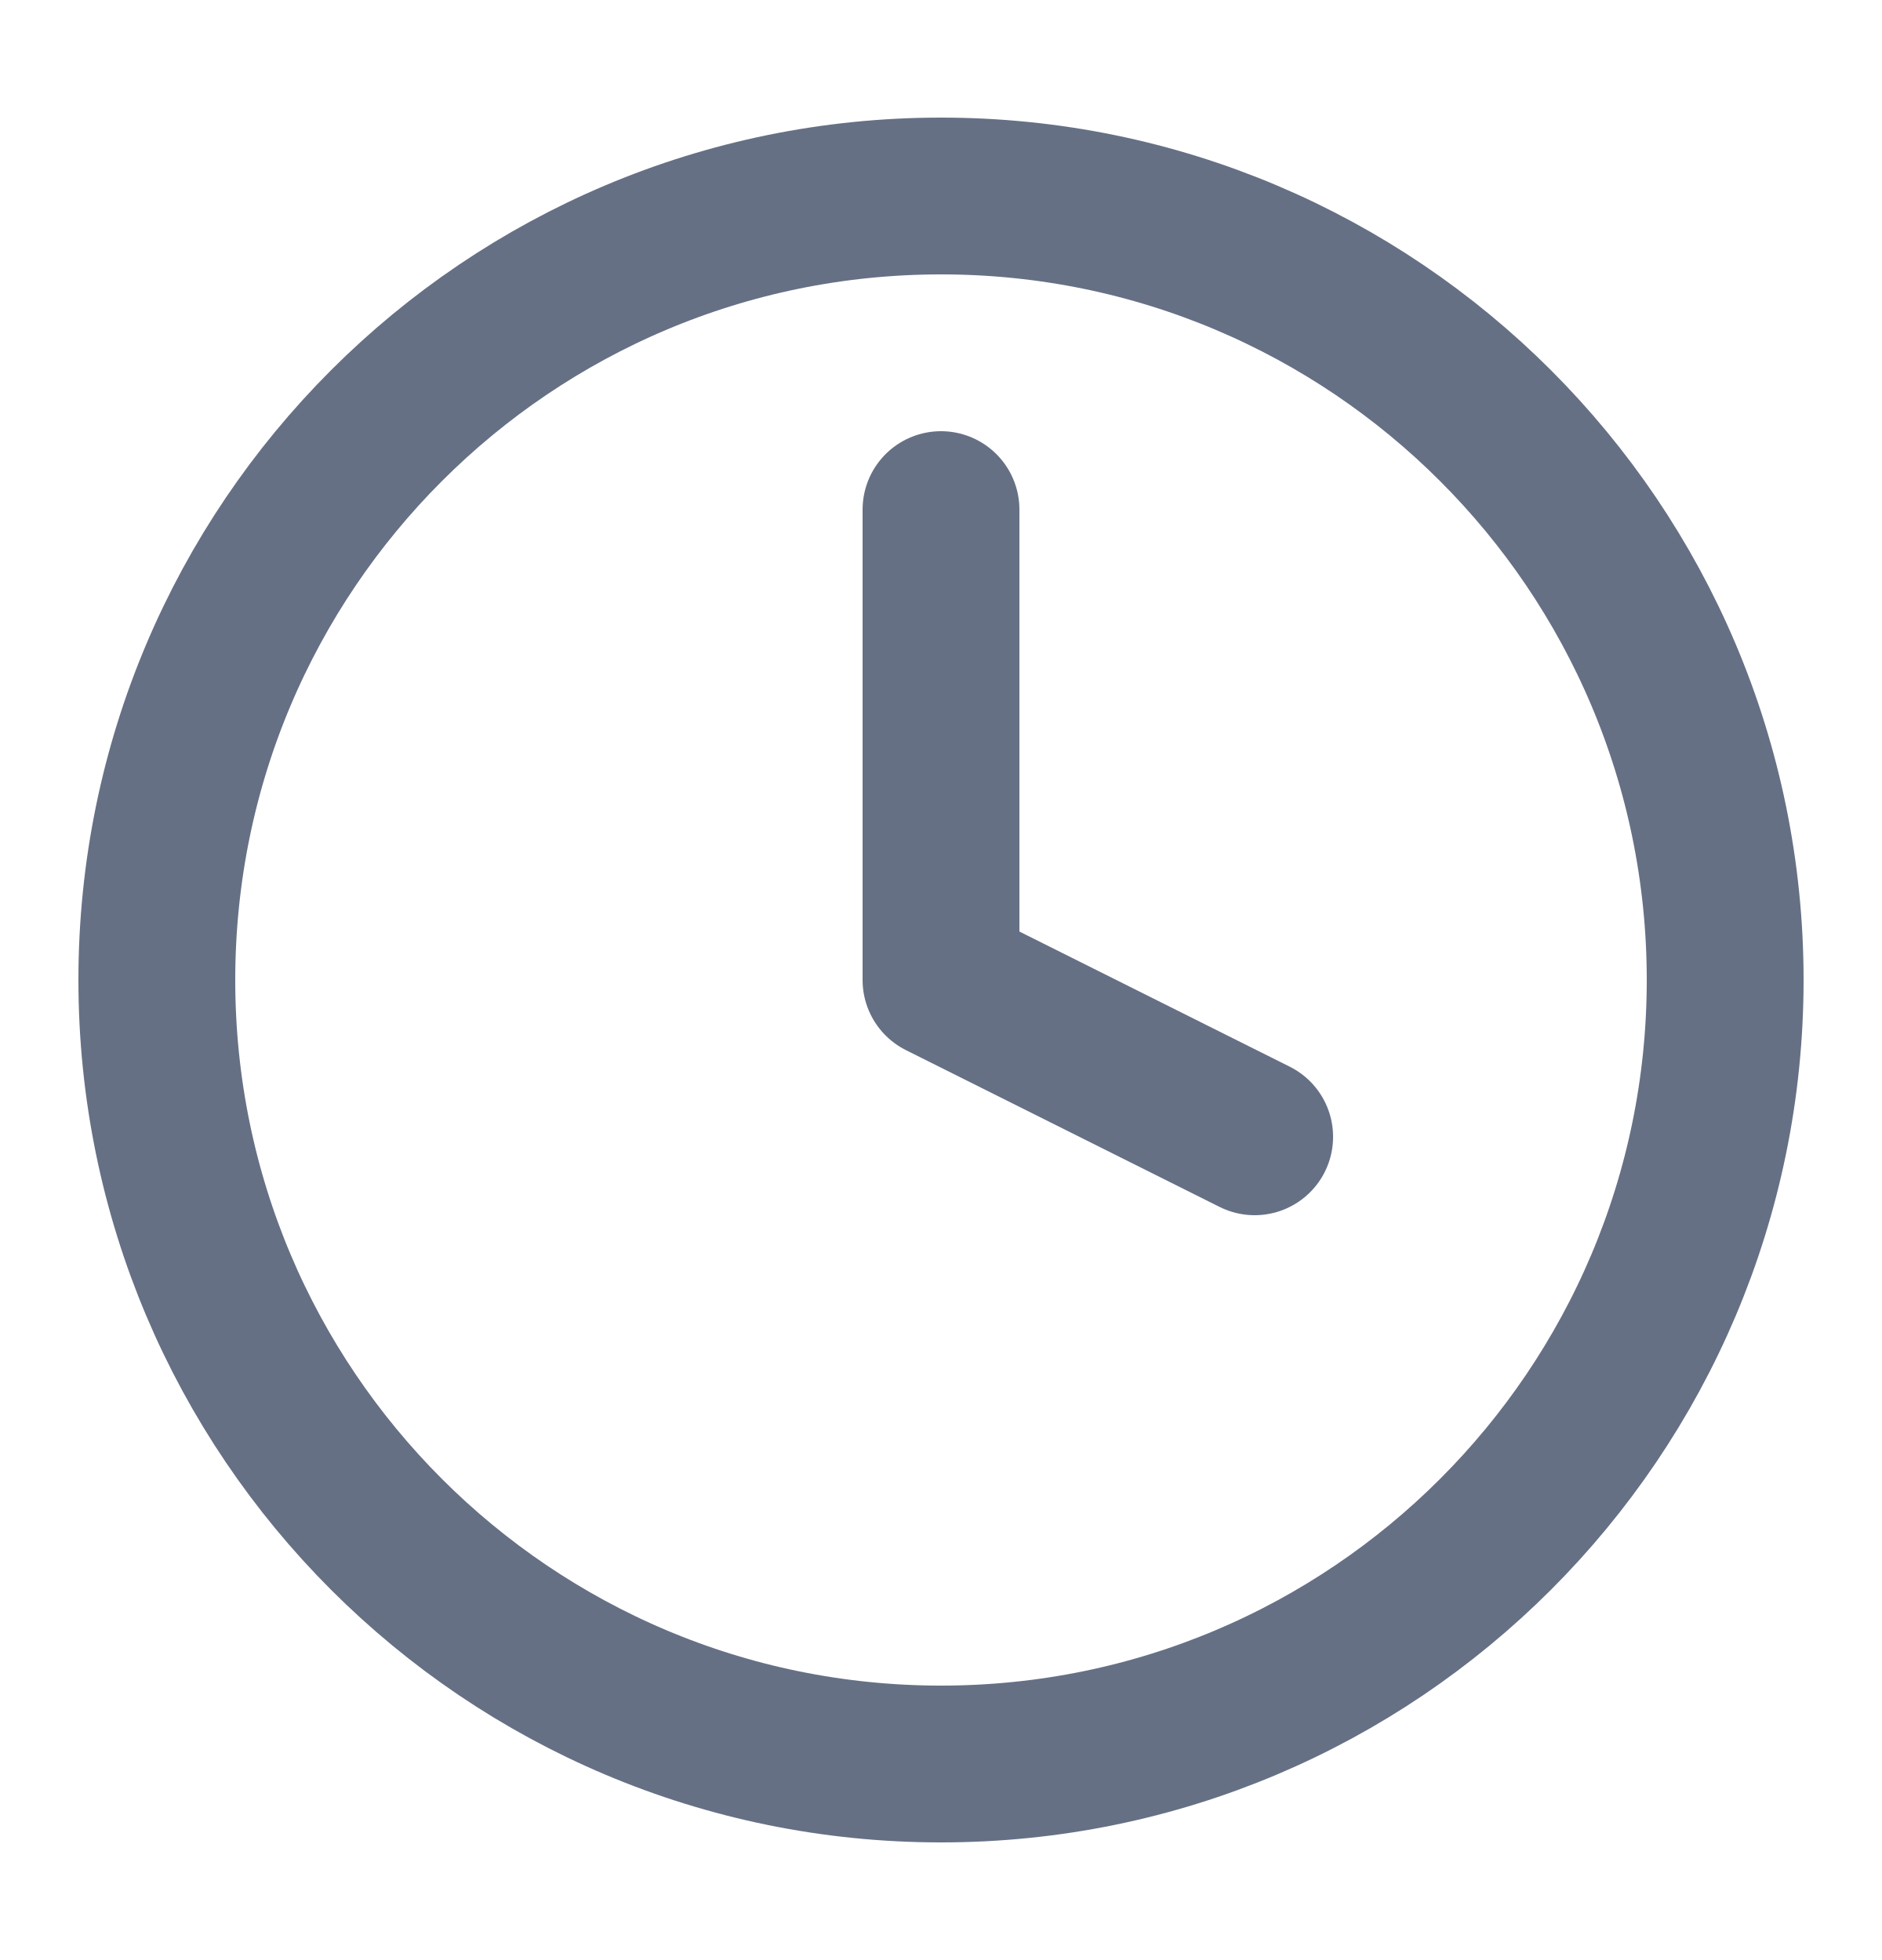
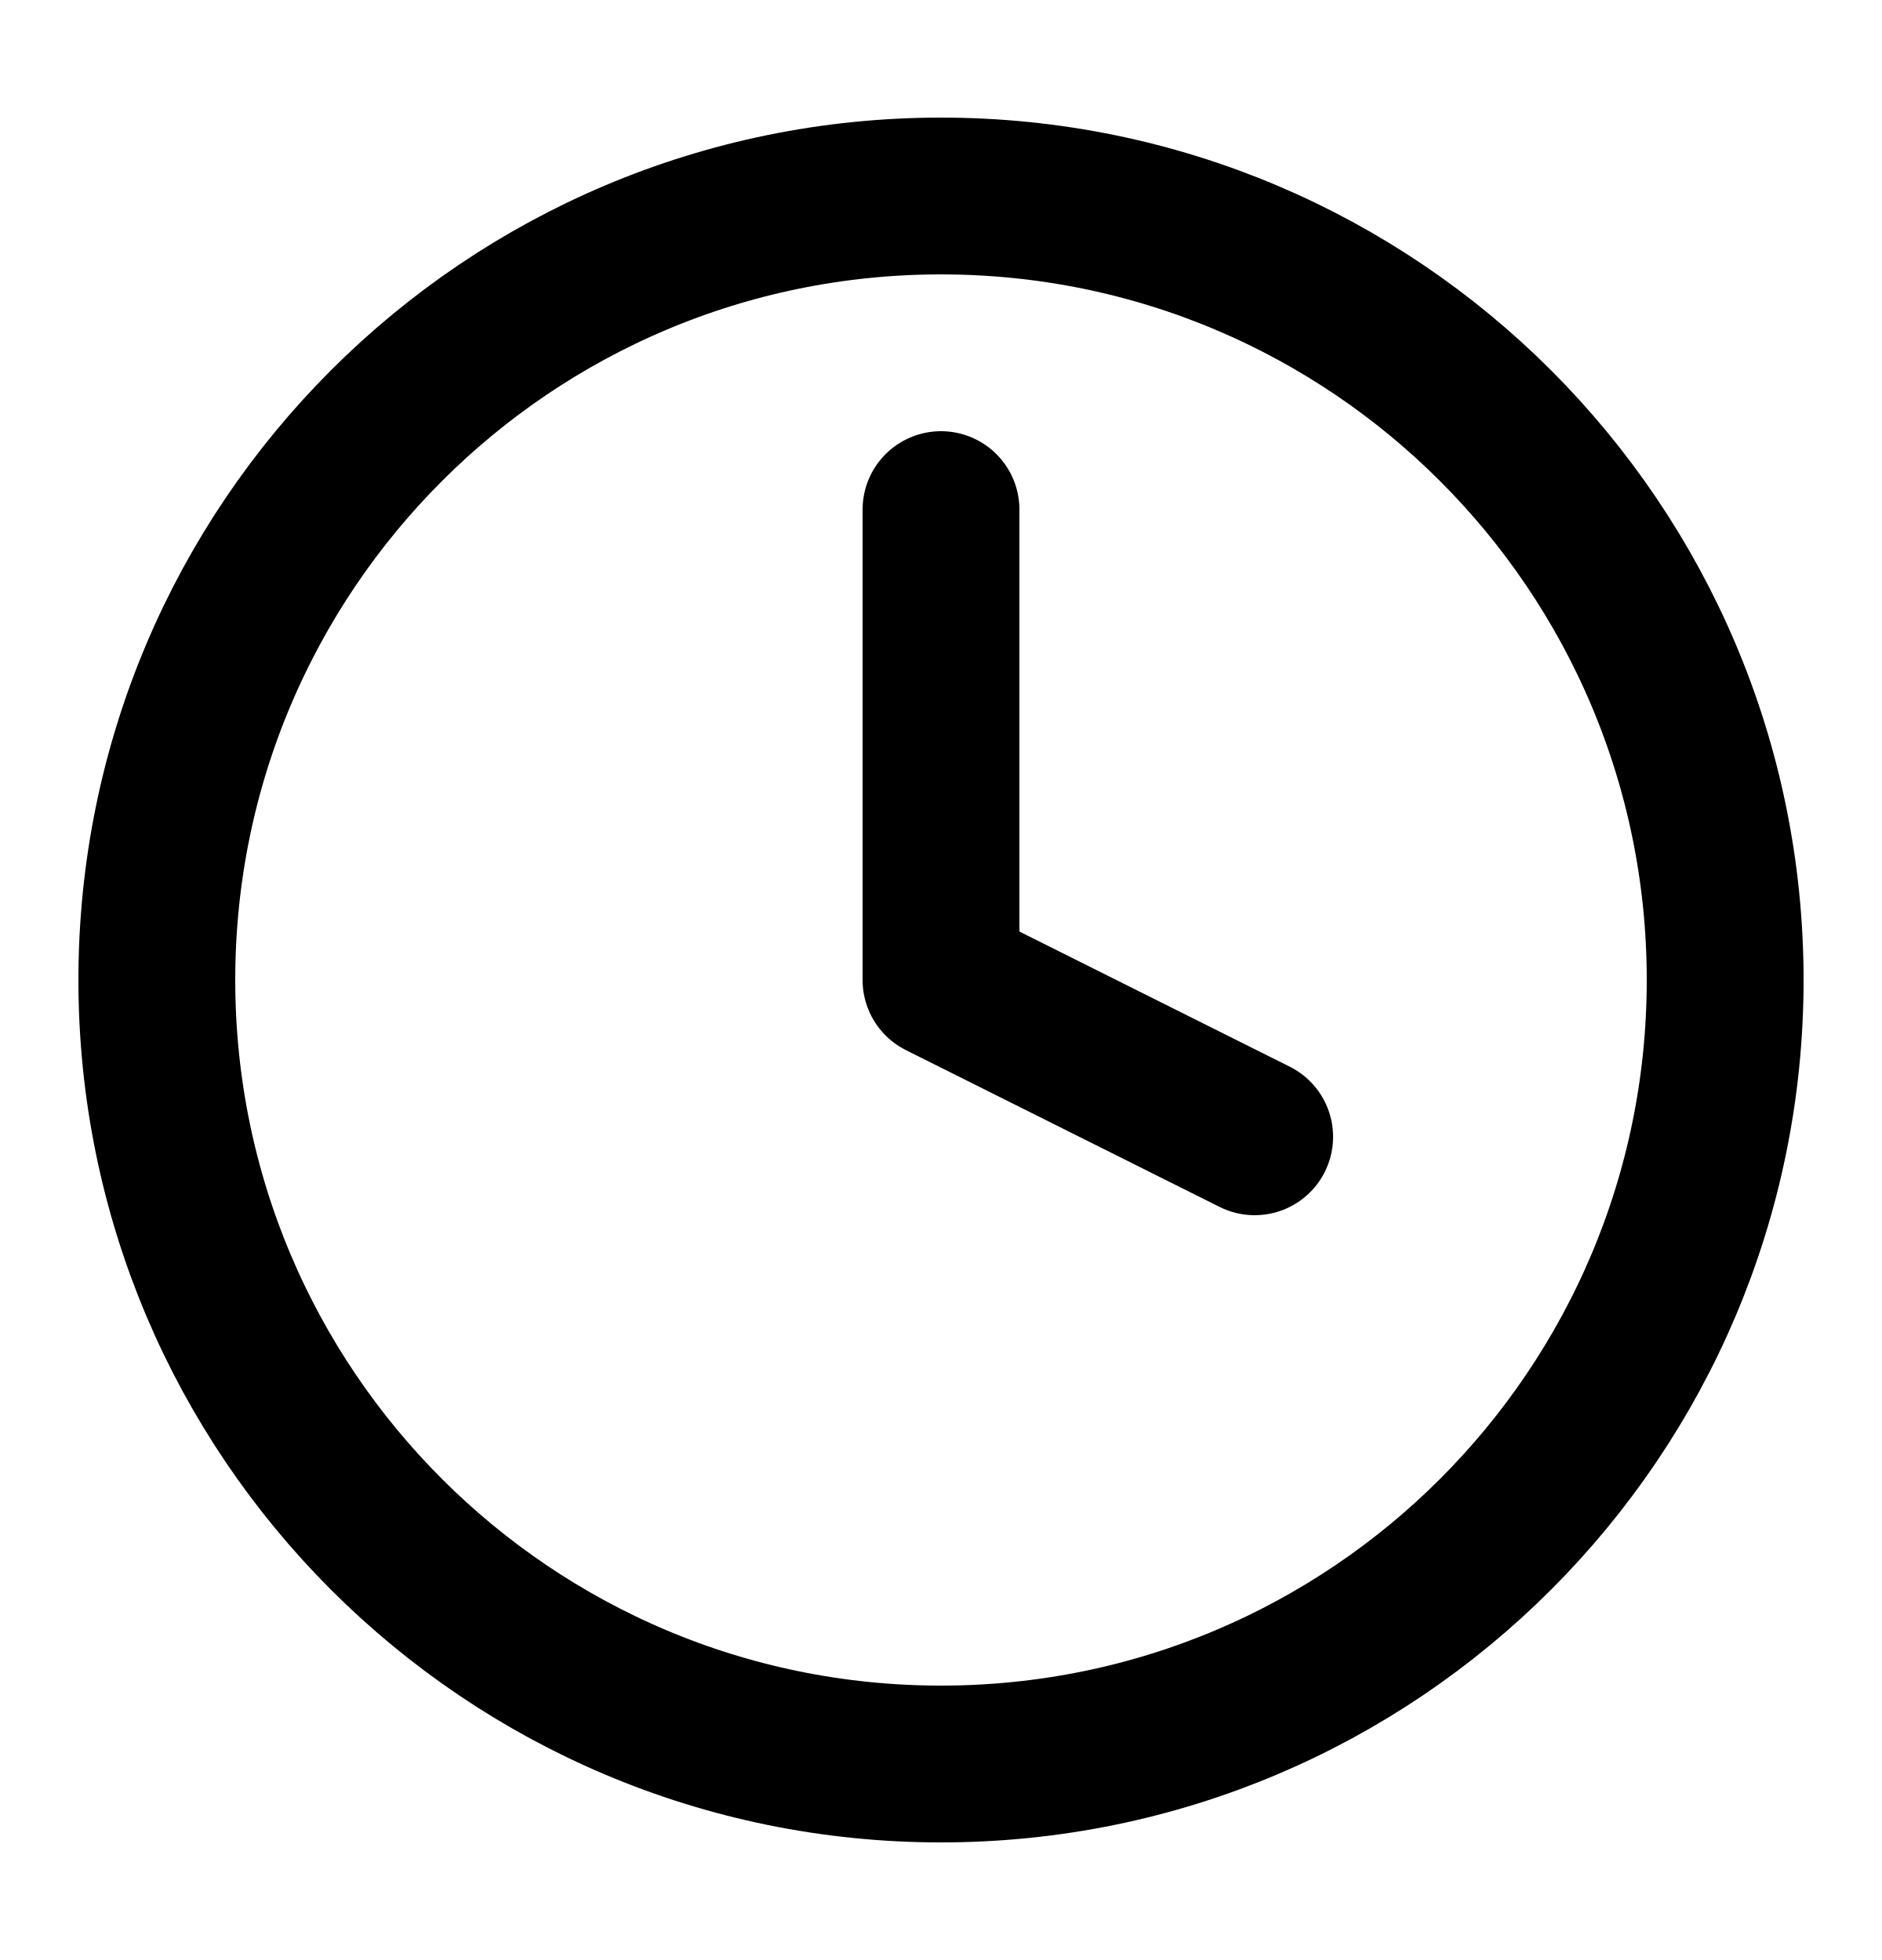
<svg xmlns="http://www.w3.org/2000/svg" width="24" height="25" viewBox="0 0 24 25" fill="none">
-   <path d="M12 6.5V12.5L16 14.5M22 12.5C22 18.023 17.523 22.5 12 22.5C6.477 22.5 2 18.023 2 12.5C2 6.977 6.477 2.5 12 2.5C17.523 2.5 22 6.977 22 12.5Z" stroke="#667085" stroke-width="2" stroke-linecap="round" stroke-linejoin="round" />
+   <path d="M12 6.5V12.5L16 14.5M22 12.5C22 18.023 17.523 22.5 12 22.5C6.477 22.5 2 18.023 2 12.5C2 6.977 6.477 2.5 12 2.5C17.523 2.5 22 6.977 22 12.5Z" stroke="currentColor" stroke-width="2" stroke-linecap="round" stroke-linejoin="round" />
</svg>
